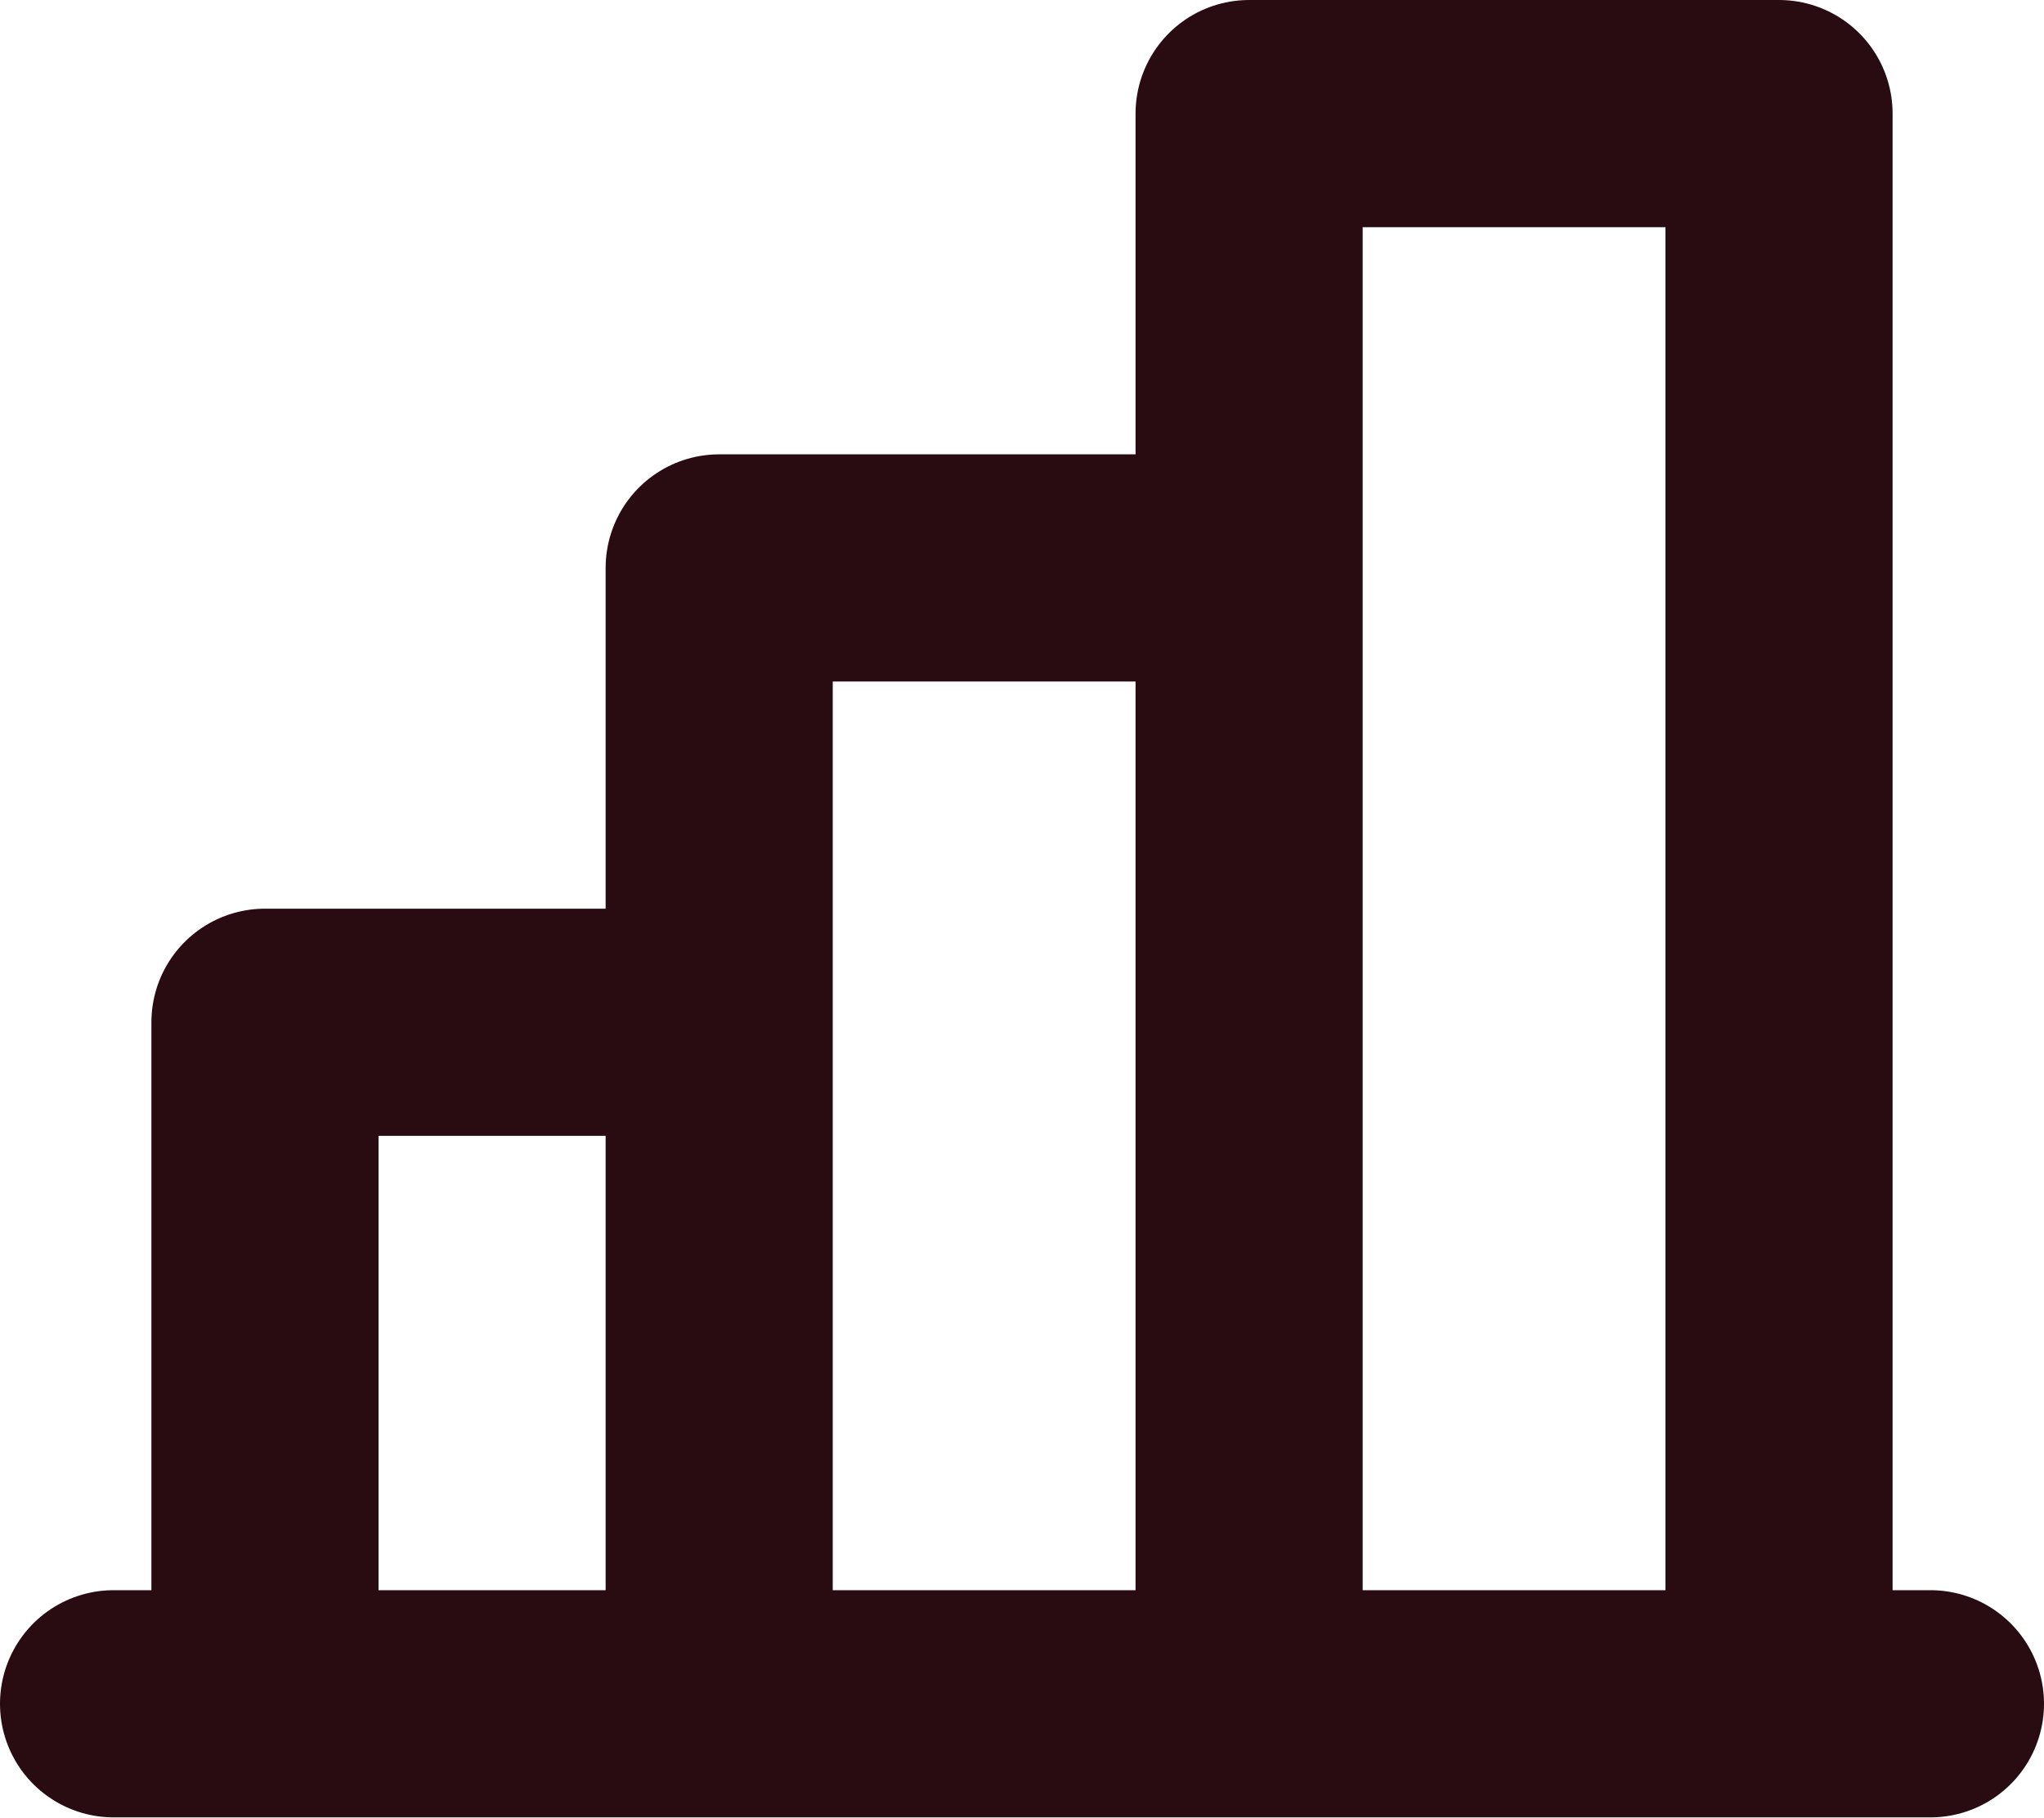
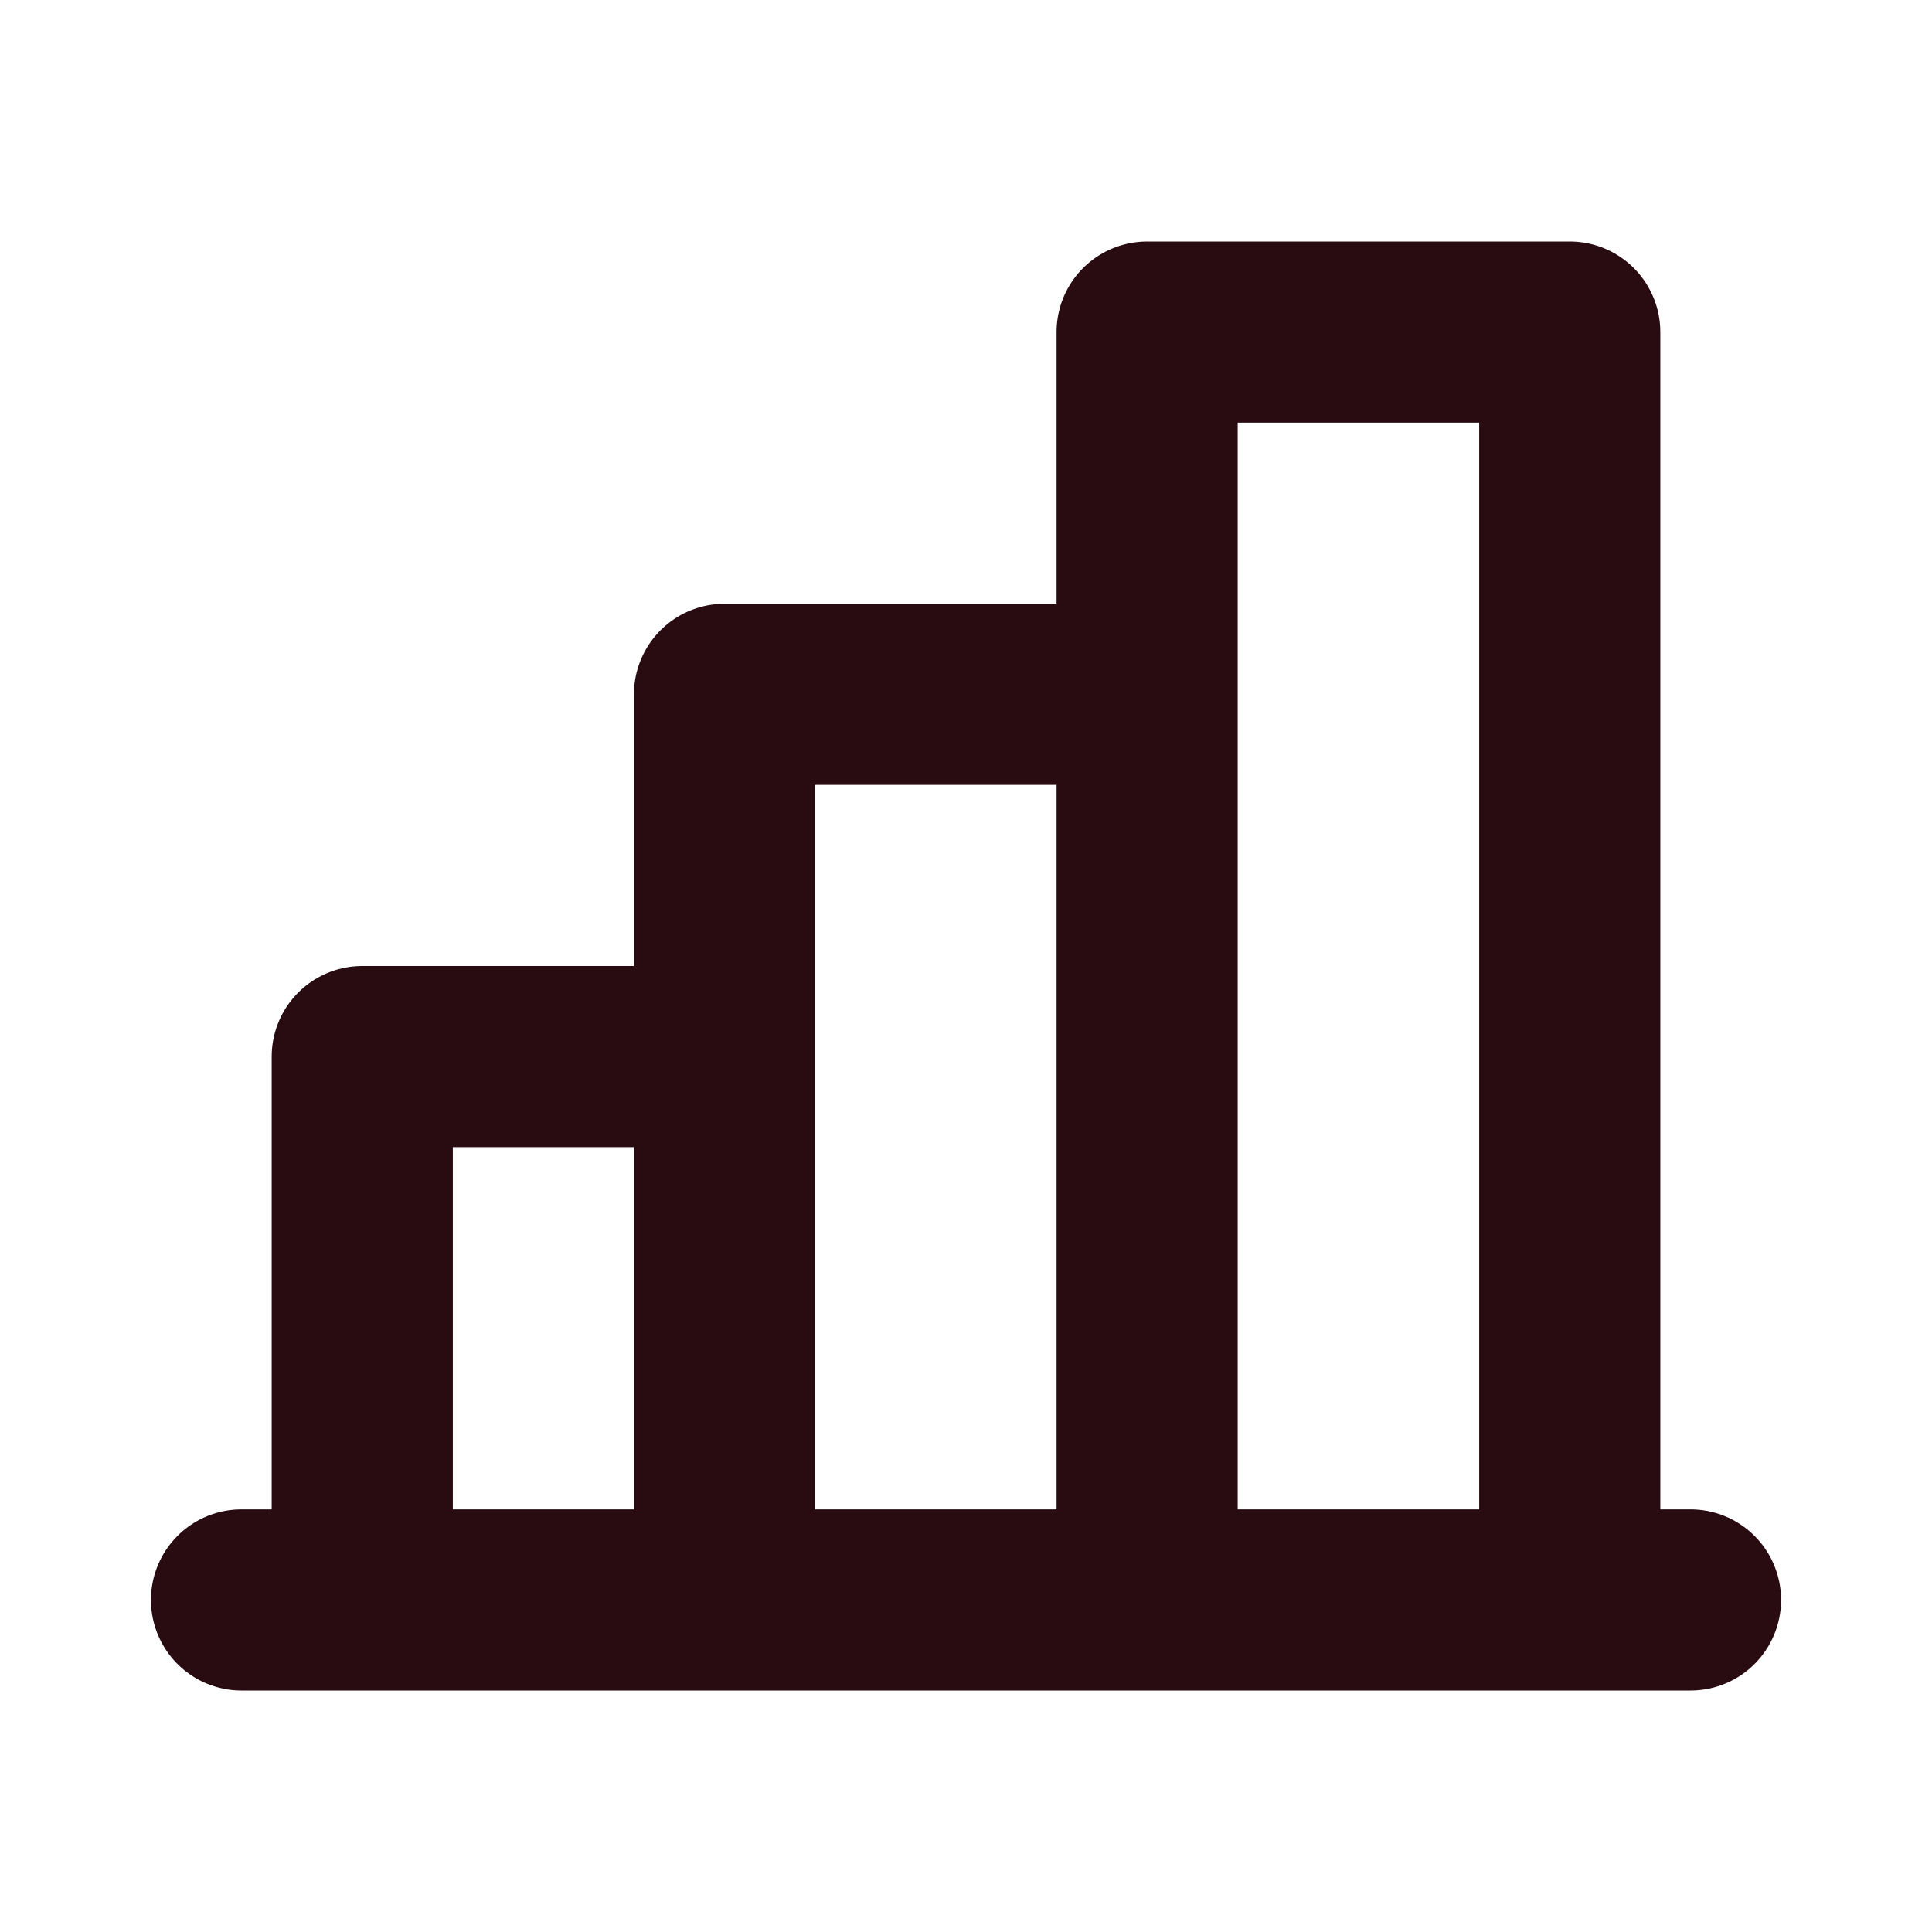
- <svg xmlns="http://www.w3.org/2000/svg" preserveAspectRatio="none" overflow="visible" style="display: block;" width="13.5" height="12" viewBox="0 0 13.5 12" fill="none">
-   <path id="Vector" d="M1.75 11.25V6.75H4.75M12.75 11.25H0.75M4.75 11.25V3.75H8.25M8.25 11.25V0.75H11.75V11.25" stroke="#290B12" stroke-width="1.5" stroke-linecap="round" stroke-linejoin="round" />
+ <svg xmlns="http://www.w3.org/2000/svg" preserveAspectRatio="none" overflow="visible" style="display: block;" width="16" height="16" viewBox="0 0 16 16" fill="none">
+   <g id="Icon/Track">
+     <path id="Vector" d="M3 13.25V8.75H6M14 13.25H2M6 13.25V5.75H9.5M9.5 13.25V2.75H13V13.25" stroke="#290B12" stroke-width="1.5" stroke-linecap="round" stroke-linejoin="round" />
+   </g>
</svg>
